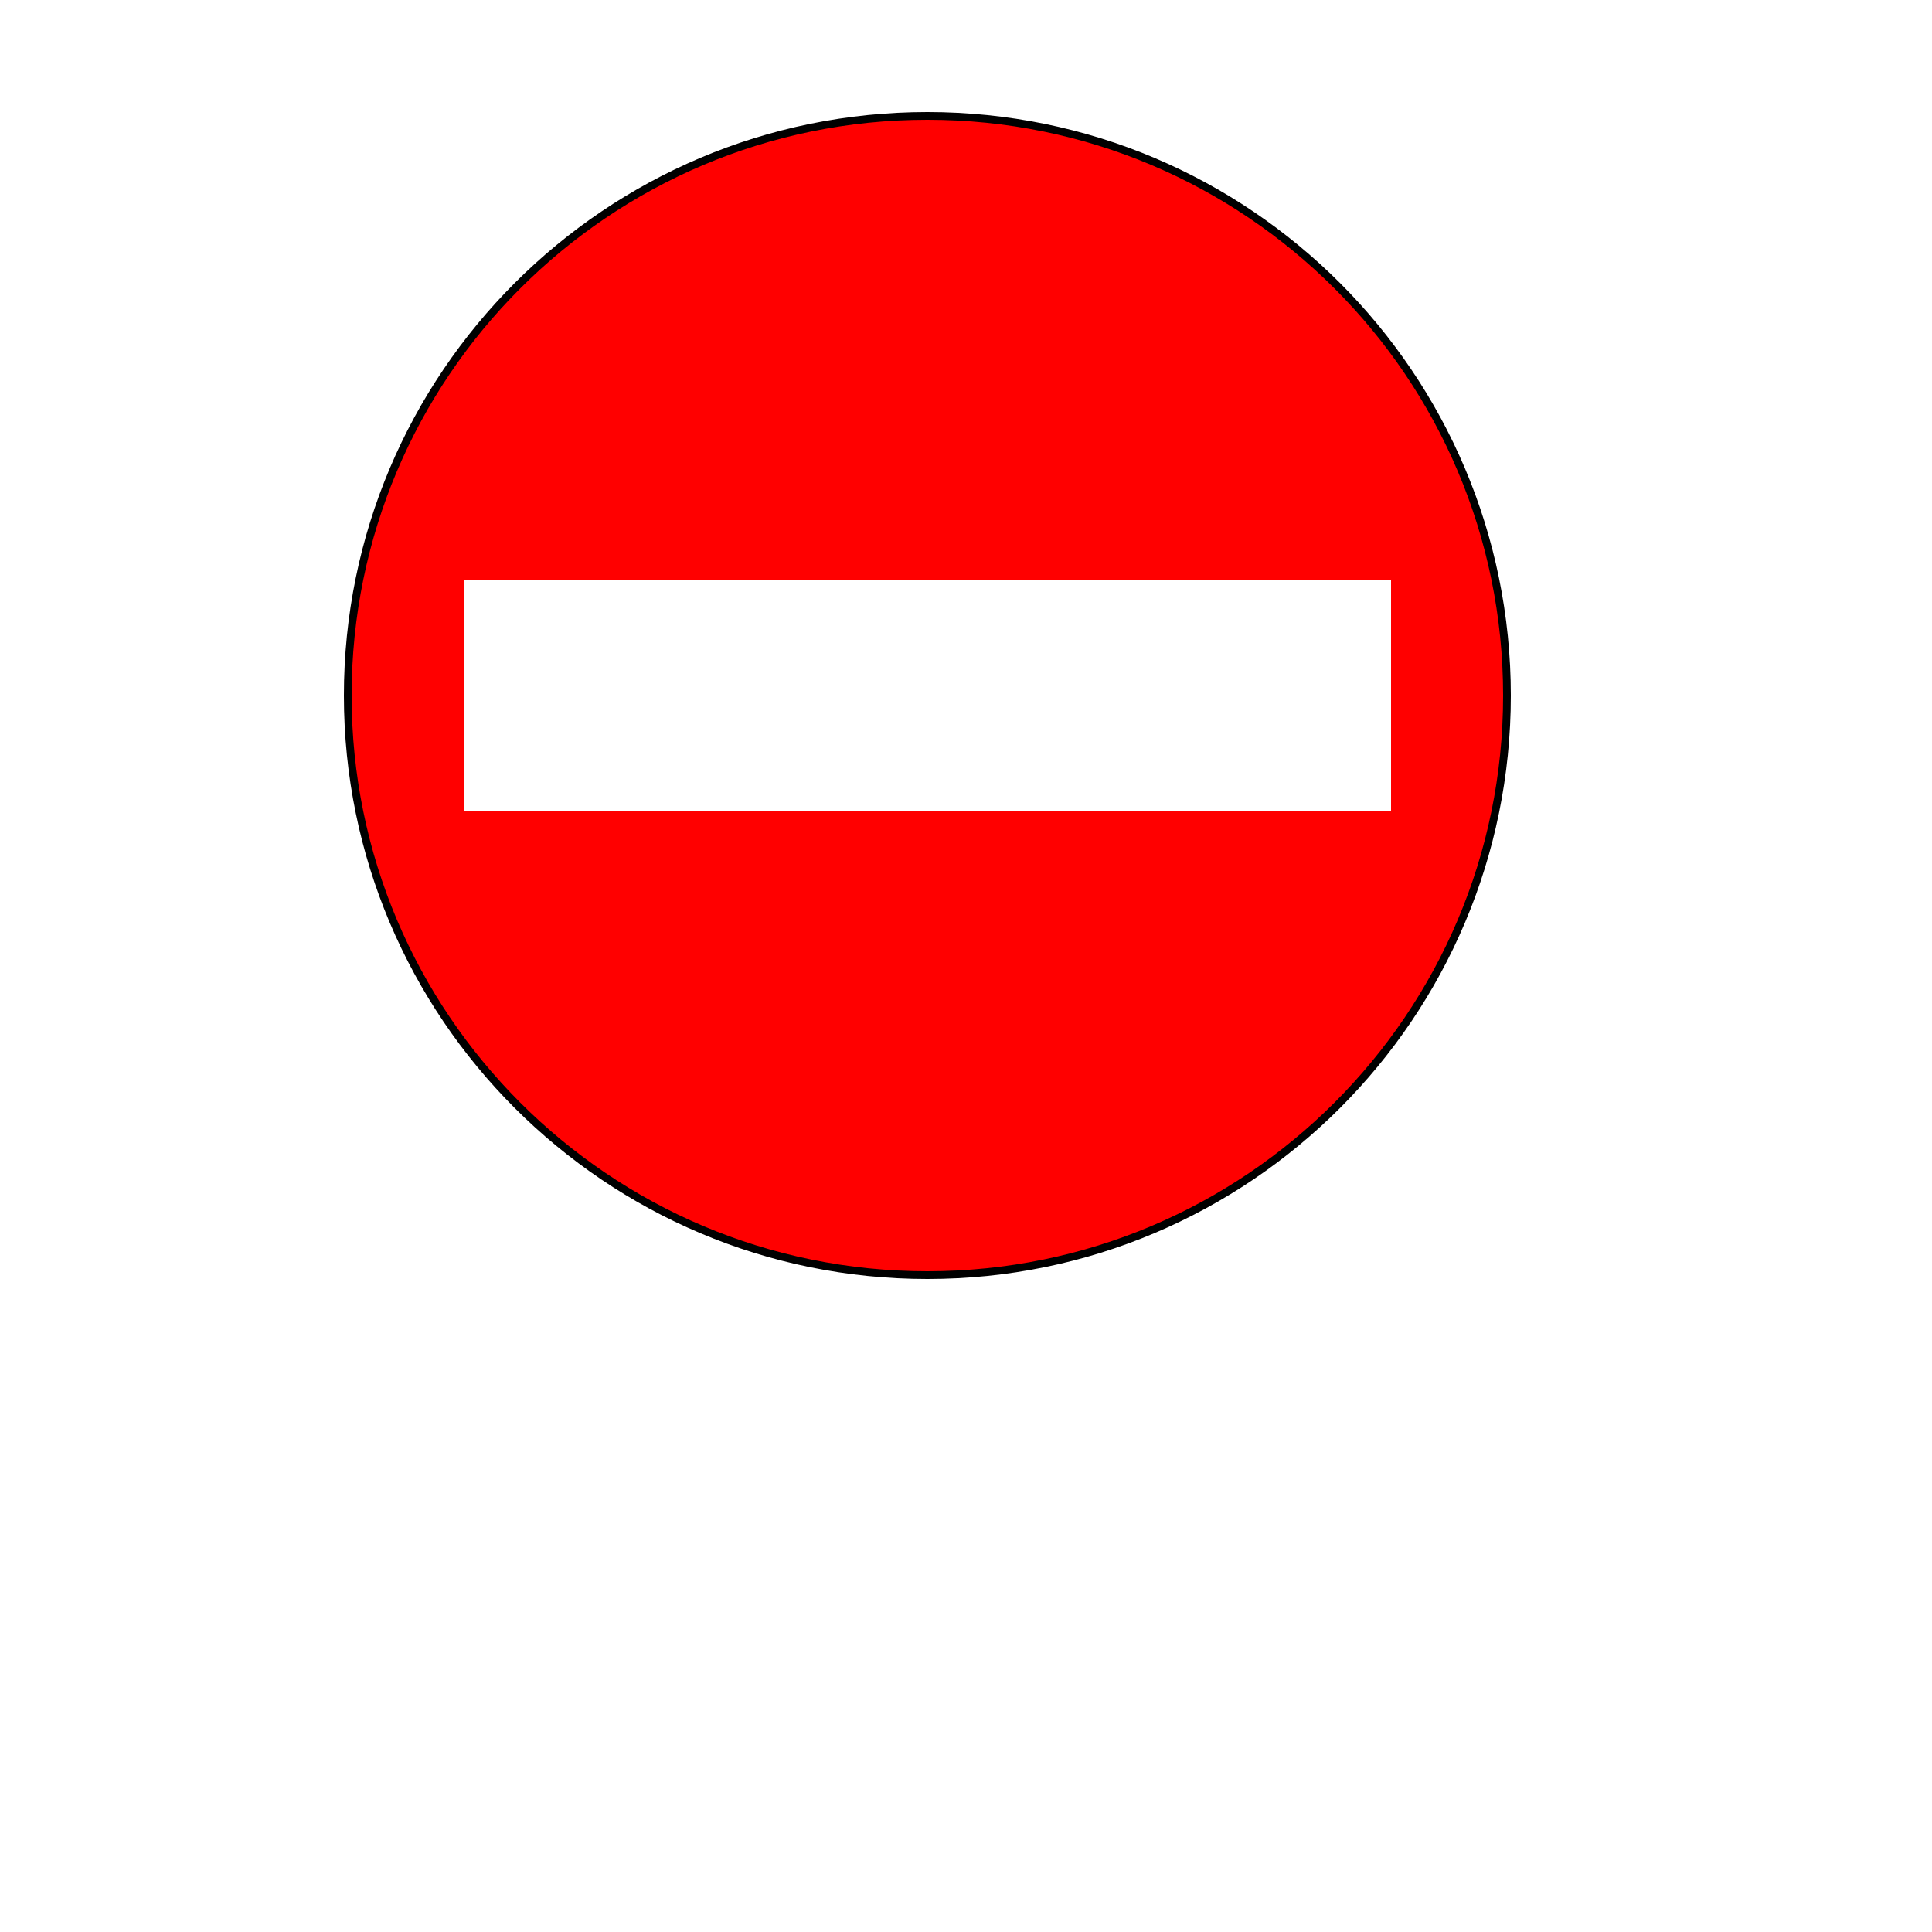
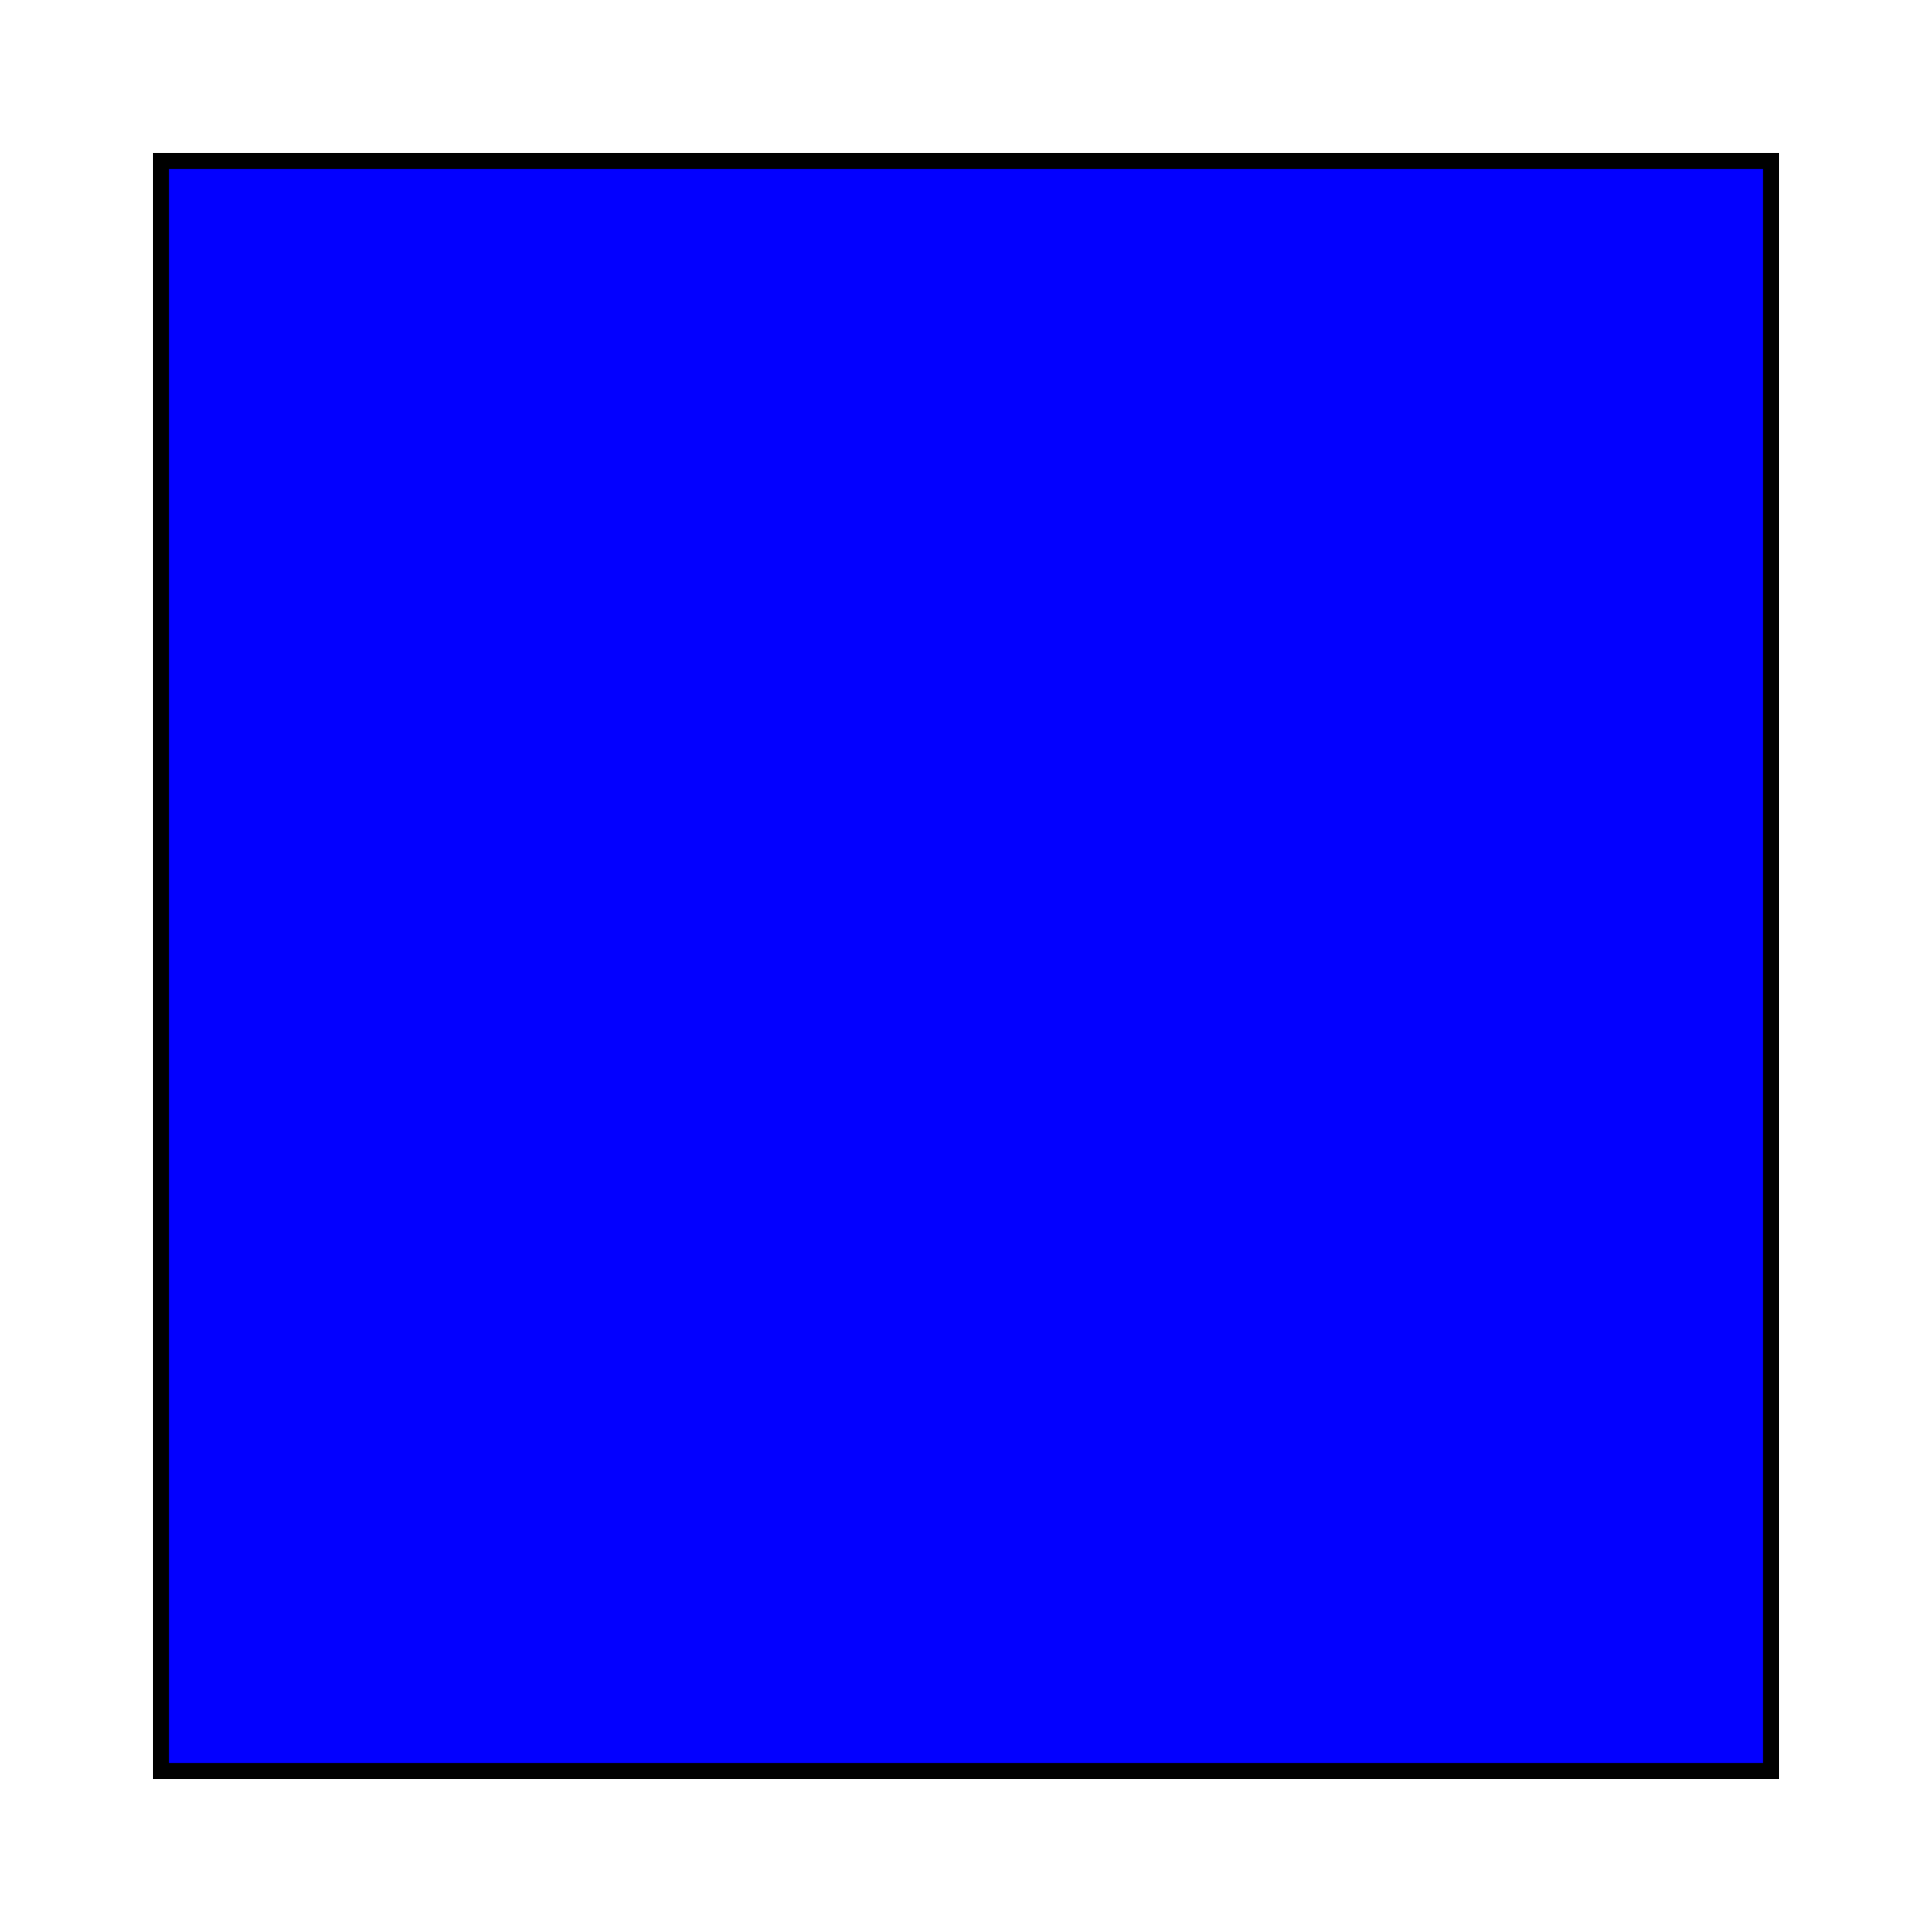
- <svg xmlns="http://www.w3.org/2000/svg" xmlns:ns1="https://boxy-svg.com" viewBox="0 0 500 500">
+ <svg xmlns="http://www.w3.org/2000/svg" xmlns:ns1="https://boxy-svg.com" viewBox="0 0 240 240">
  <defs>
-     <ns1:grid x="0" y="0" width="30" height="30" />
+     <ns1:grid x="0" y="0" width="20" height="20" />
  </defs>
-   <ellipse style="stroke: rgb(0, 0, 0); stroke-width: 2px; fill: rgb(255, 0, 0);" cx="240" cy="180" rx="150" ry="150" />
-   <rect x="120" y="150" width="240" height="60" style="fill: rgb(255, 255, 255);" />
+   <rect x="20" y="20" width="200" height="200" style="fill: rgb(3, 0, 255); stroke: rgb(0, 0, 0); stroke-width: 2px;" />
+   <path d="M -194.286 -207.35 H -82.286 L -84.572 -224.75 L -34.286 -188.5 L -84.572 -152.25 L -82.286 -169.65 H -194.286 V -207.35 Z" ns1:shape="arrow -194.286 -224.75 160 72.5 37.7 50.286 2.286 1@1be46fbc" style="fill: rgb(216, 216, 216); transform-box: fill-box; transform-origin: 50% 50%;" transform="matrix(0, -1, 1, 0, 234.286, 308.5)" />
</svg>
